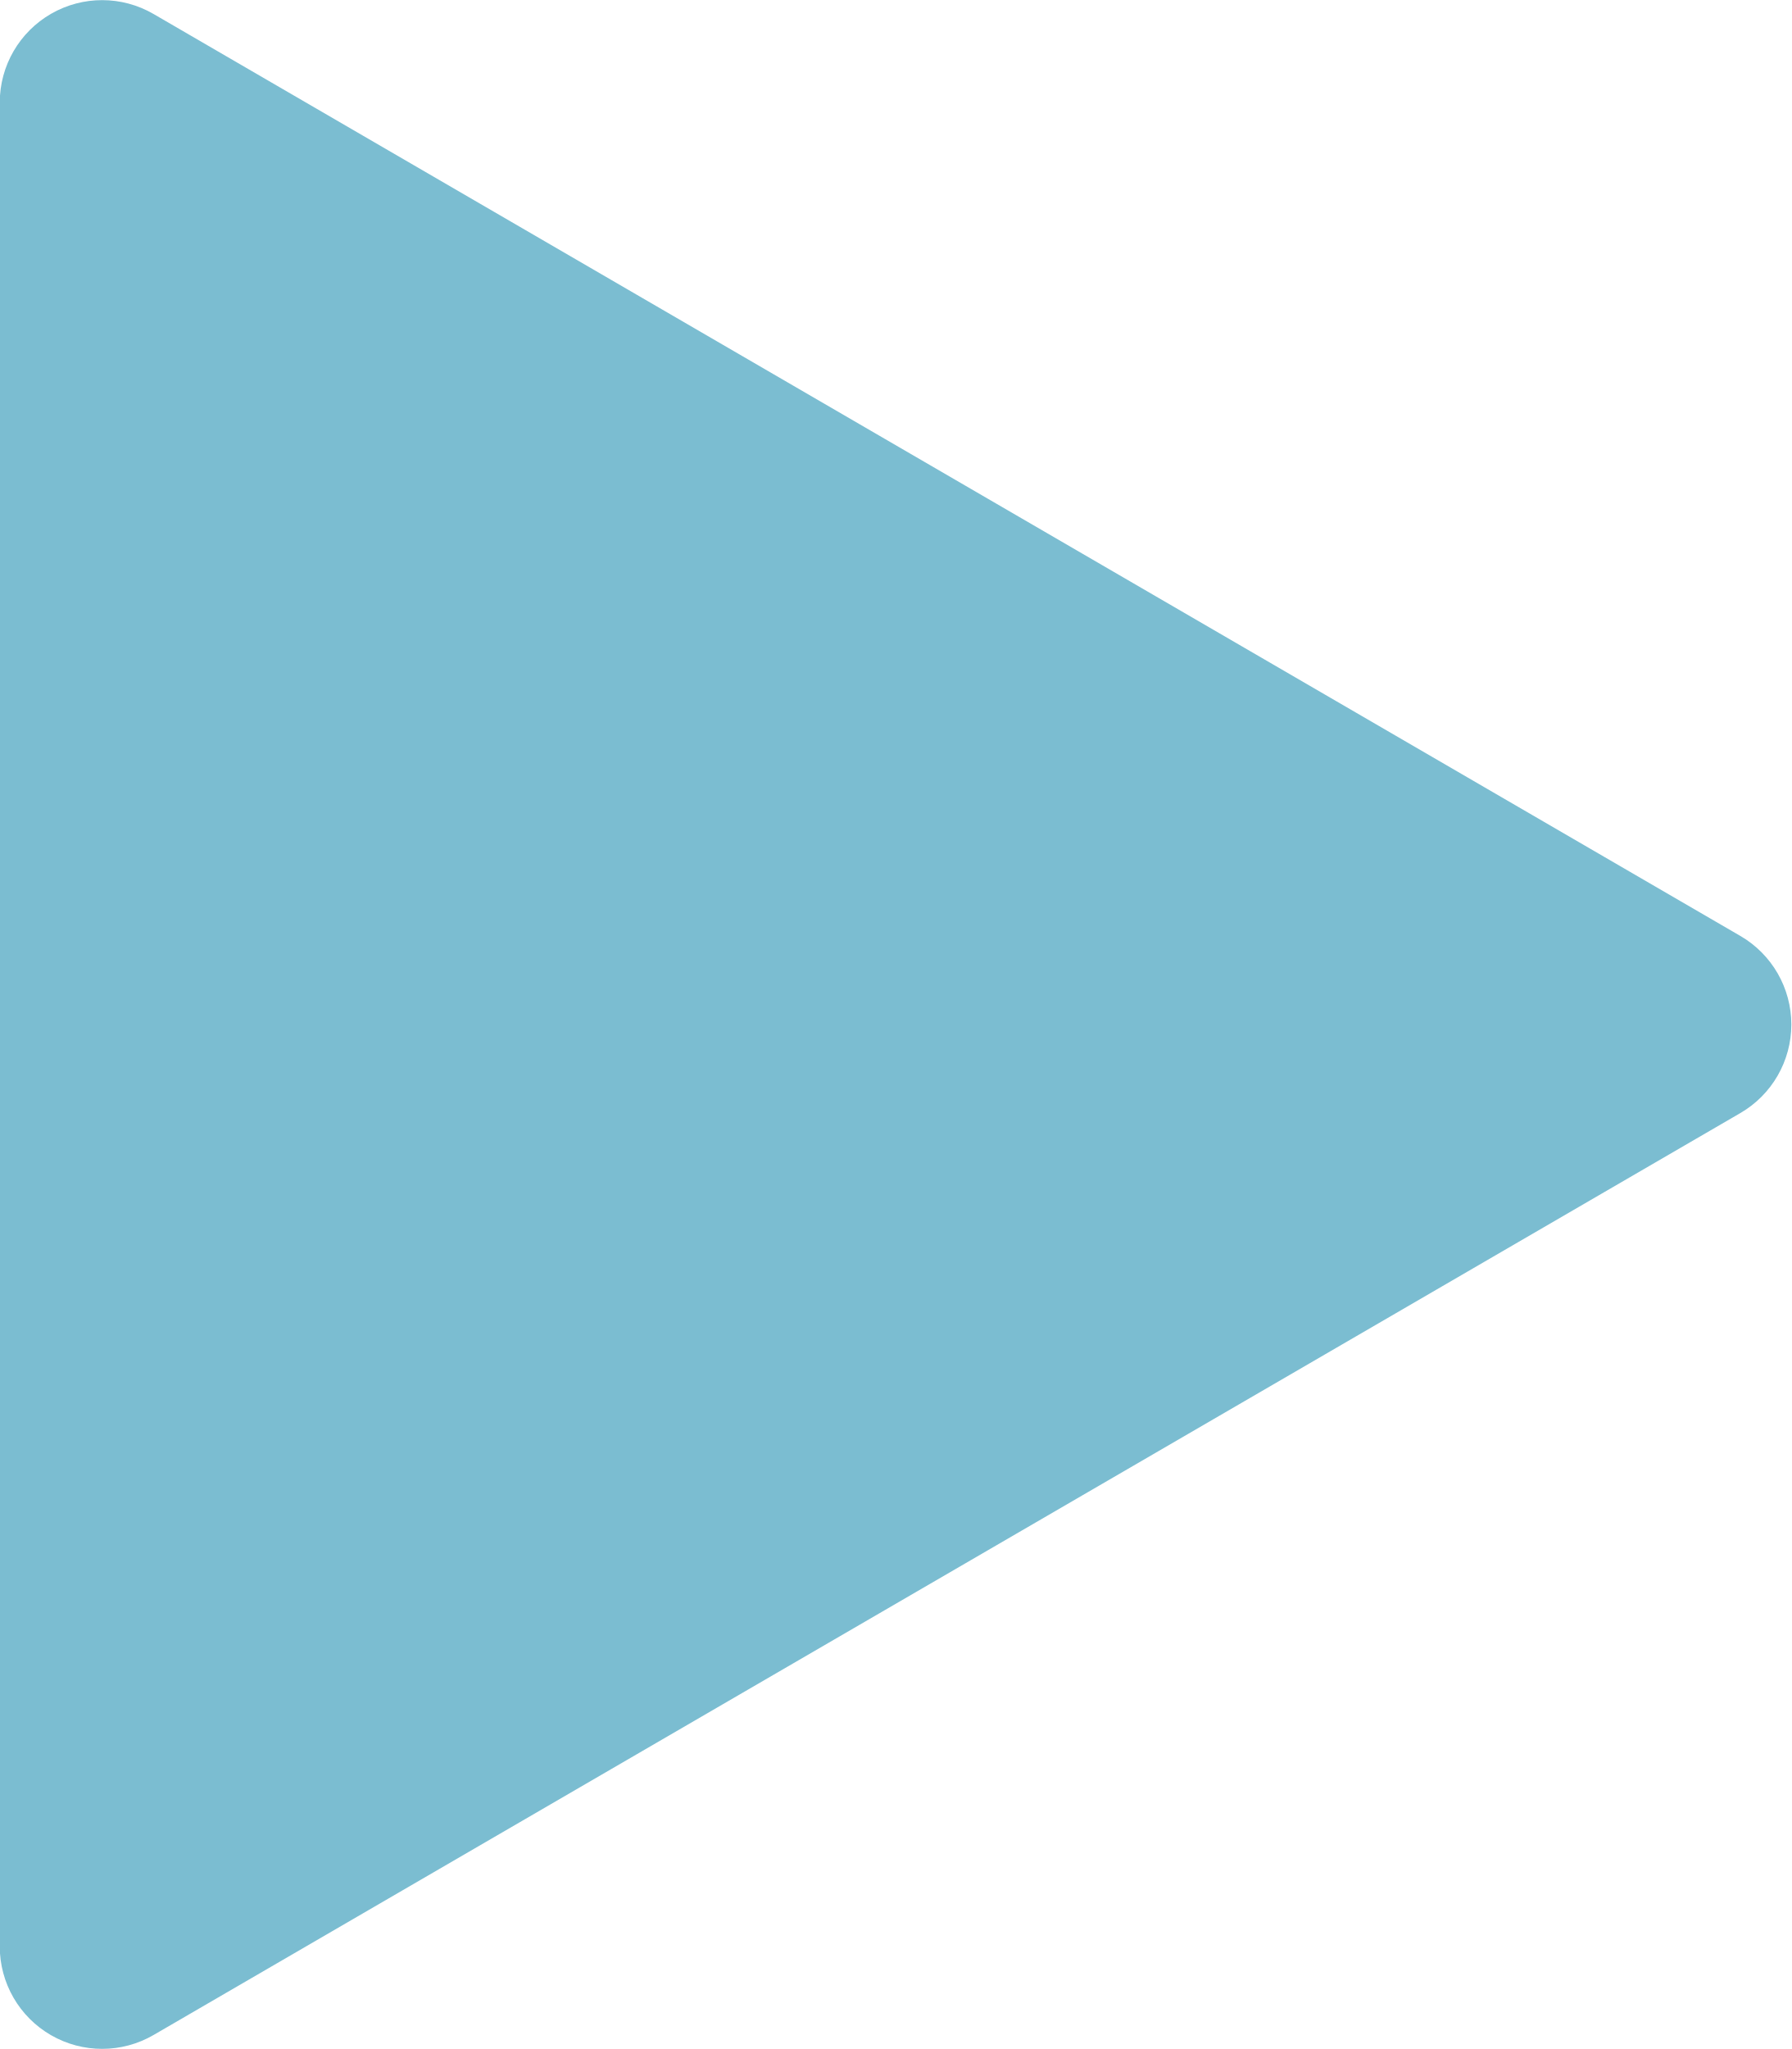
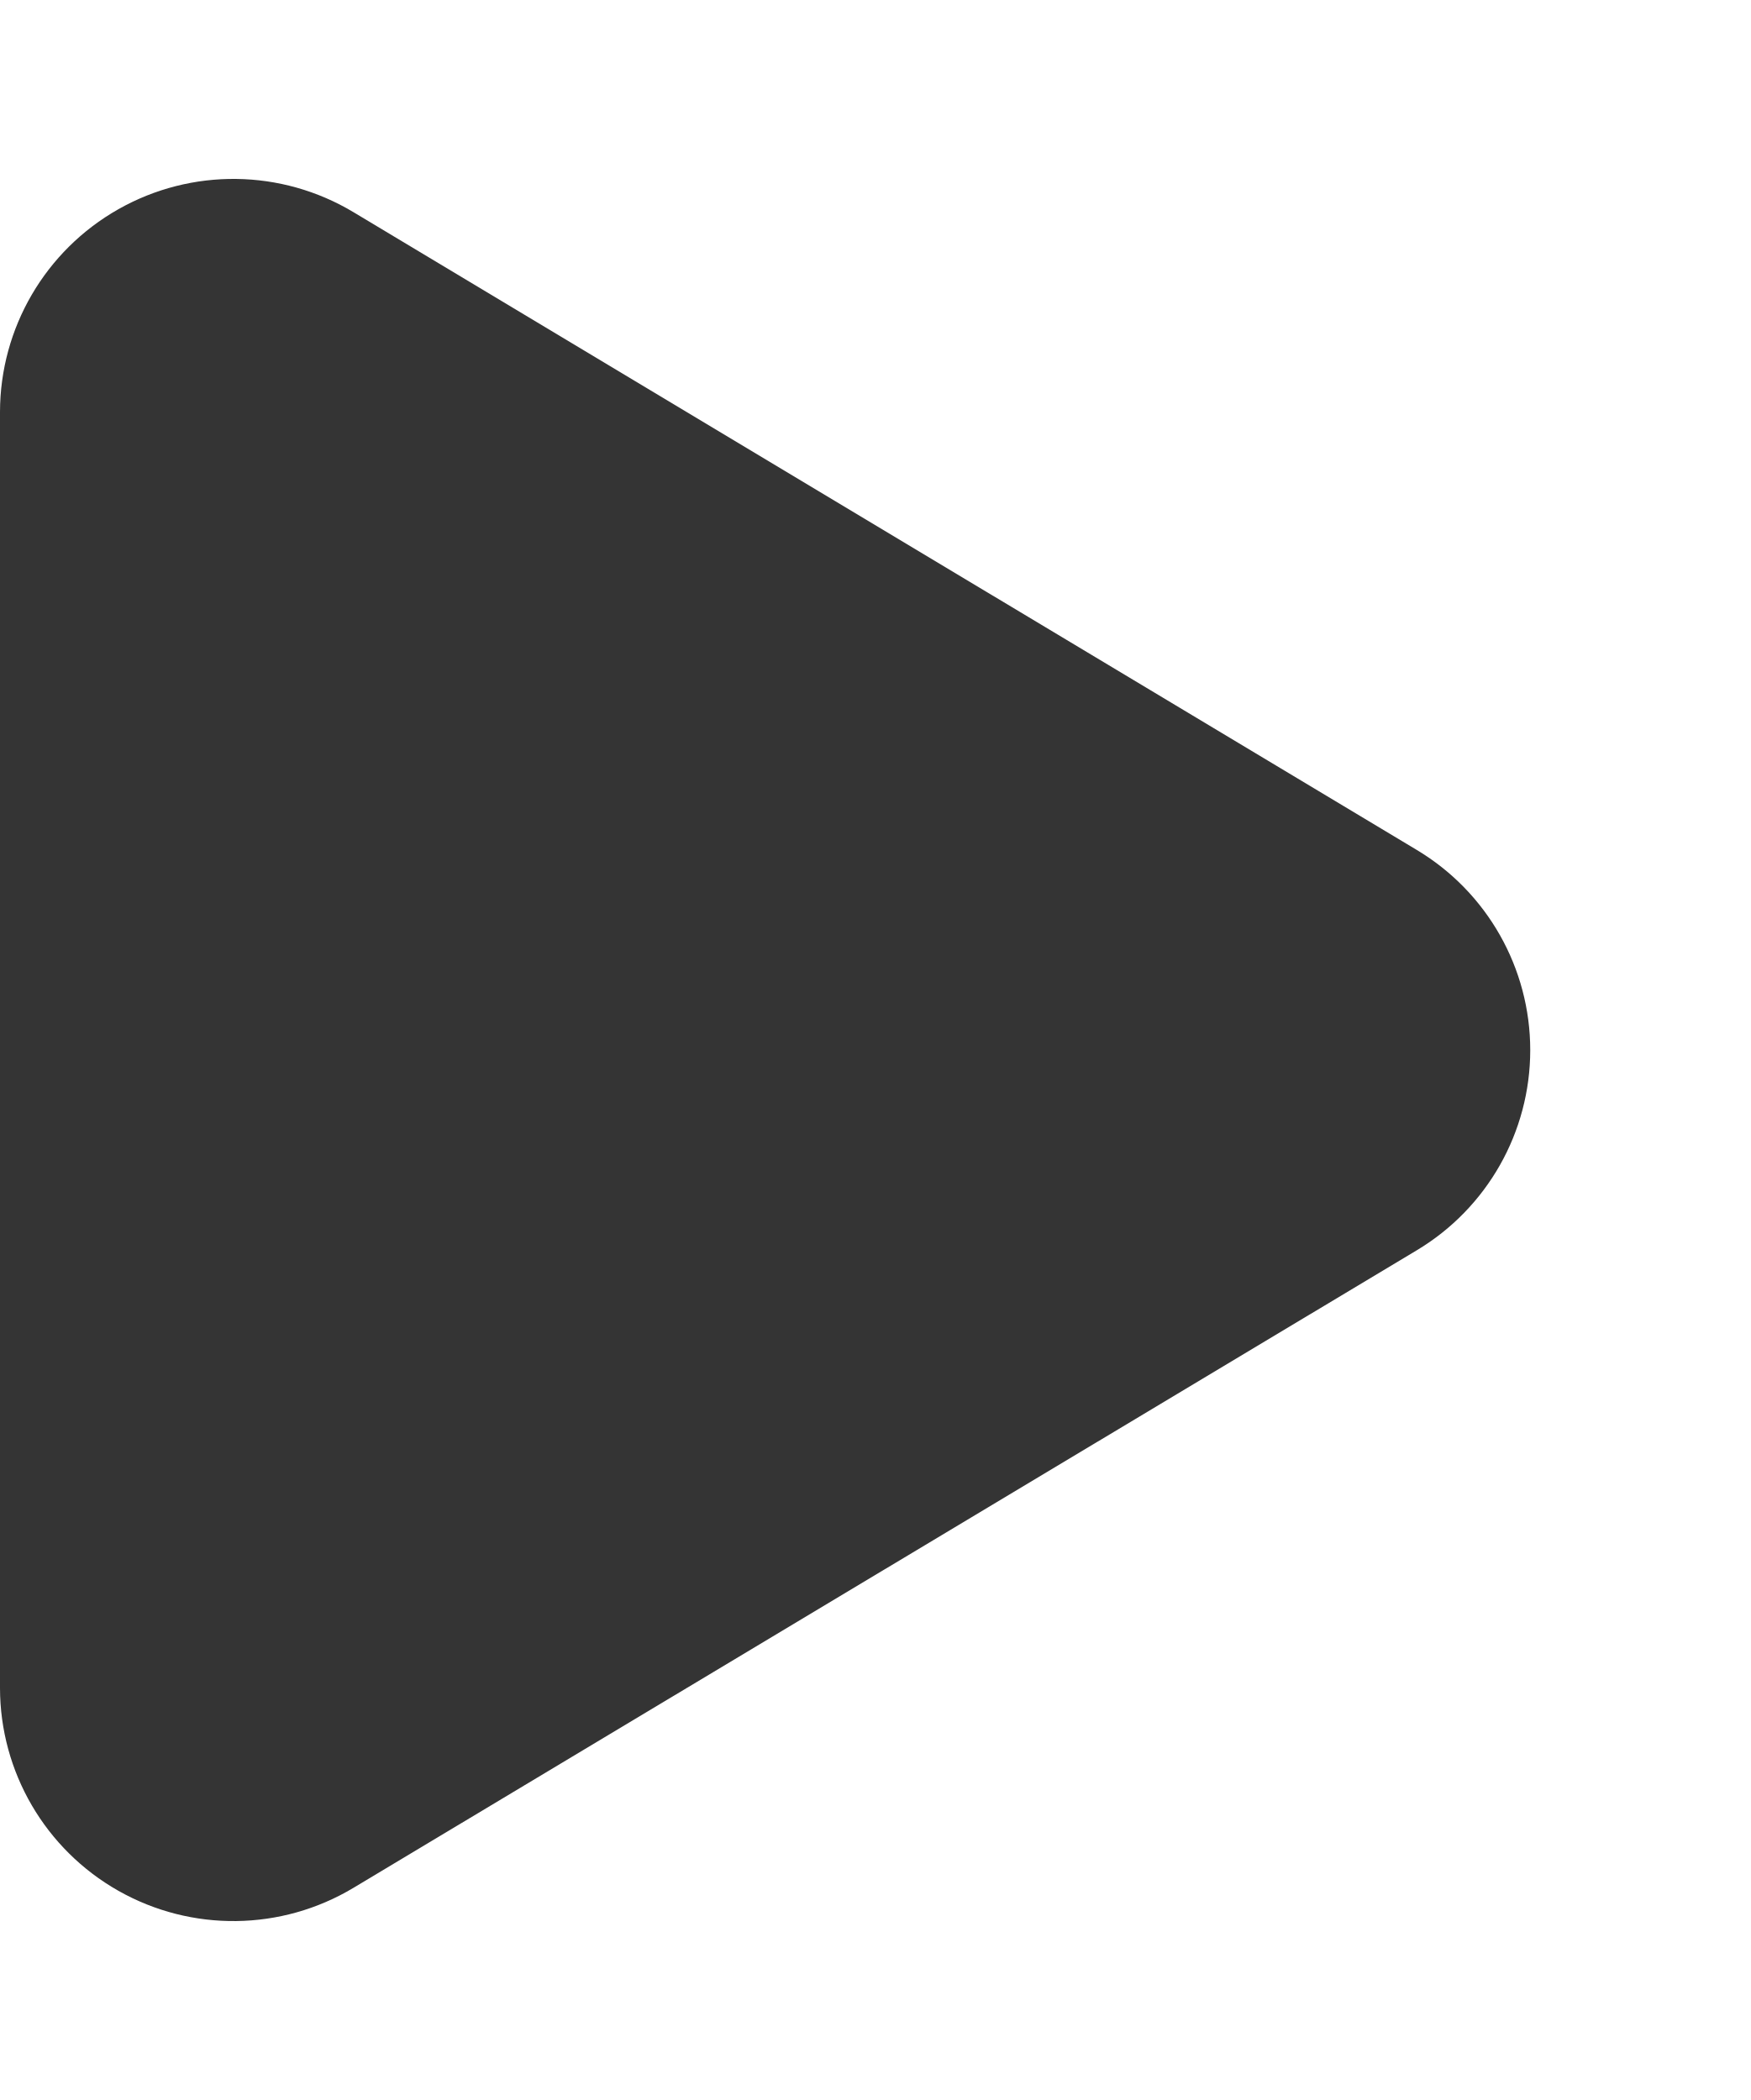
- <svg xmlns="http://www.w3.org/2000/svg" id="icon-triangle.svg" width="52.5" height="60.03" viewBox="0 0 52.5 60.03">
-   <defs>
-     <style>
-       .cls-1 {
-         fill: #7bbdd1;
-         fill-rule: evenodd;
-       }
-     </style>
-   </defs>
-   <path id="三角形_2" data-name="三角形 2" class="cls-1" d="M357,4226.42a3,3,0,0,1,0,5.19l-46.5,27.01a3,3,0,0,1-4.507-2.6V4202a3,3,0,0,1,4.507-2.59Z" transform="translate(-306 -4199)" />
+ <svg xmlns="http://www.w3.org/2000/svg" width="7.5" height="9" viewBox="0 0 7.5 9">
+   <path id="Polygon_9" data-name="Polygon 9" d="M3.643,1.429a1,1,0,0,1,1.715,0L8.091,5.986A1,1,0,0,1,7.234,7.5H1.766A1,1,0,0,1,.909,5.986Z" transform="translate(7.5) rotate(90)" fill="#343434" />
</svg>
